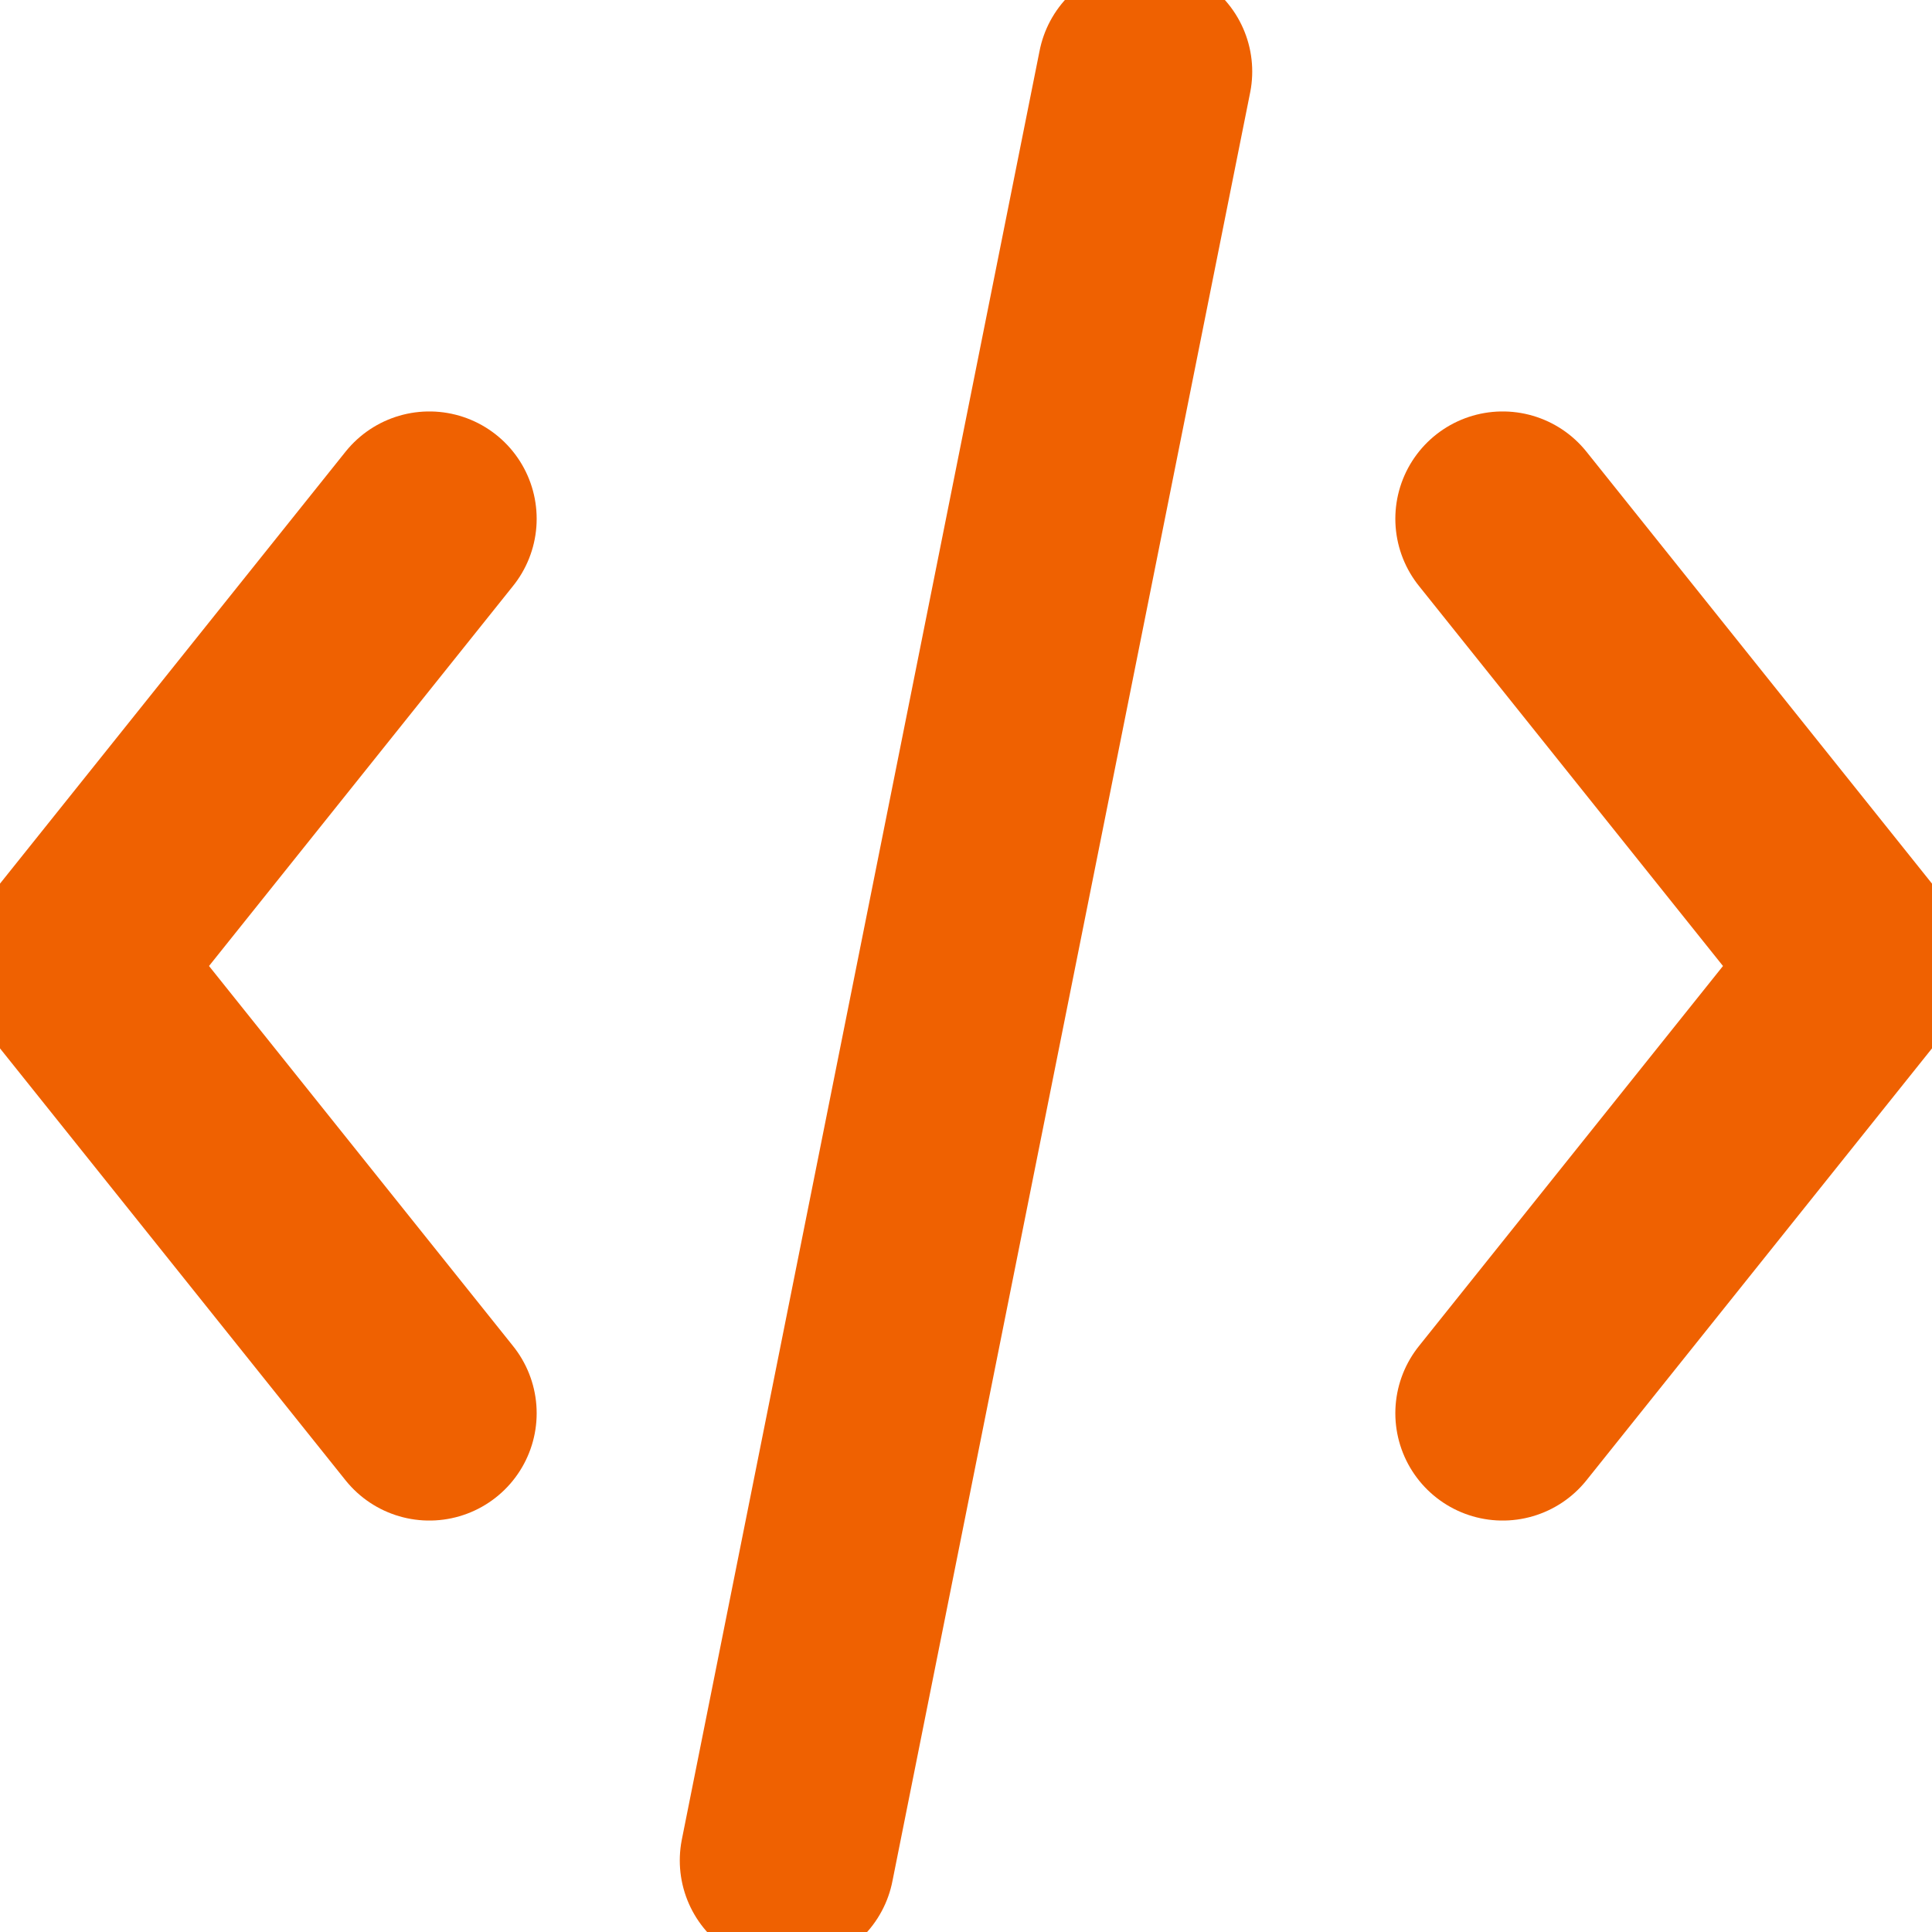
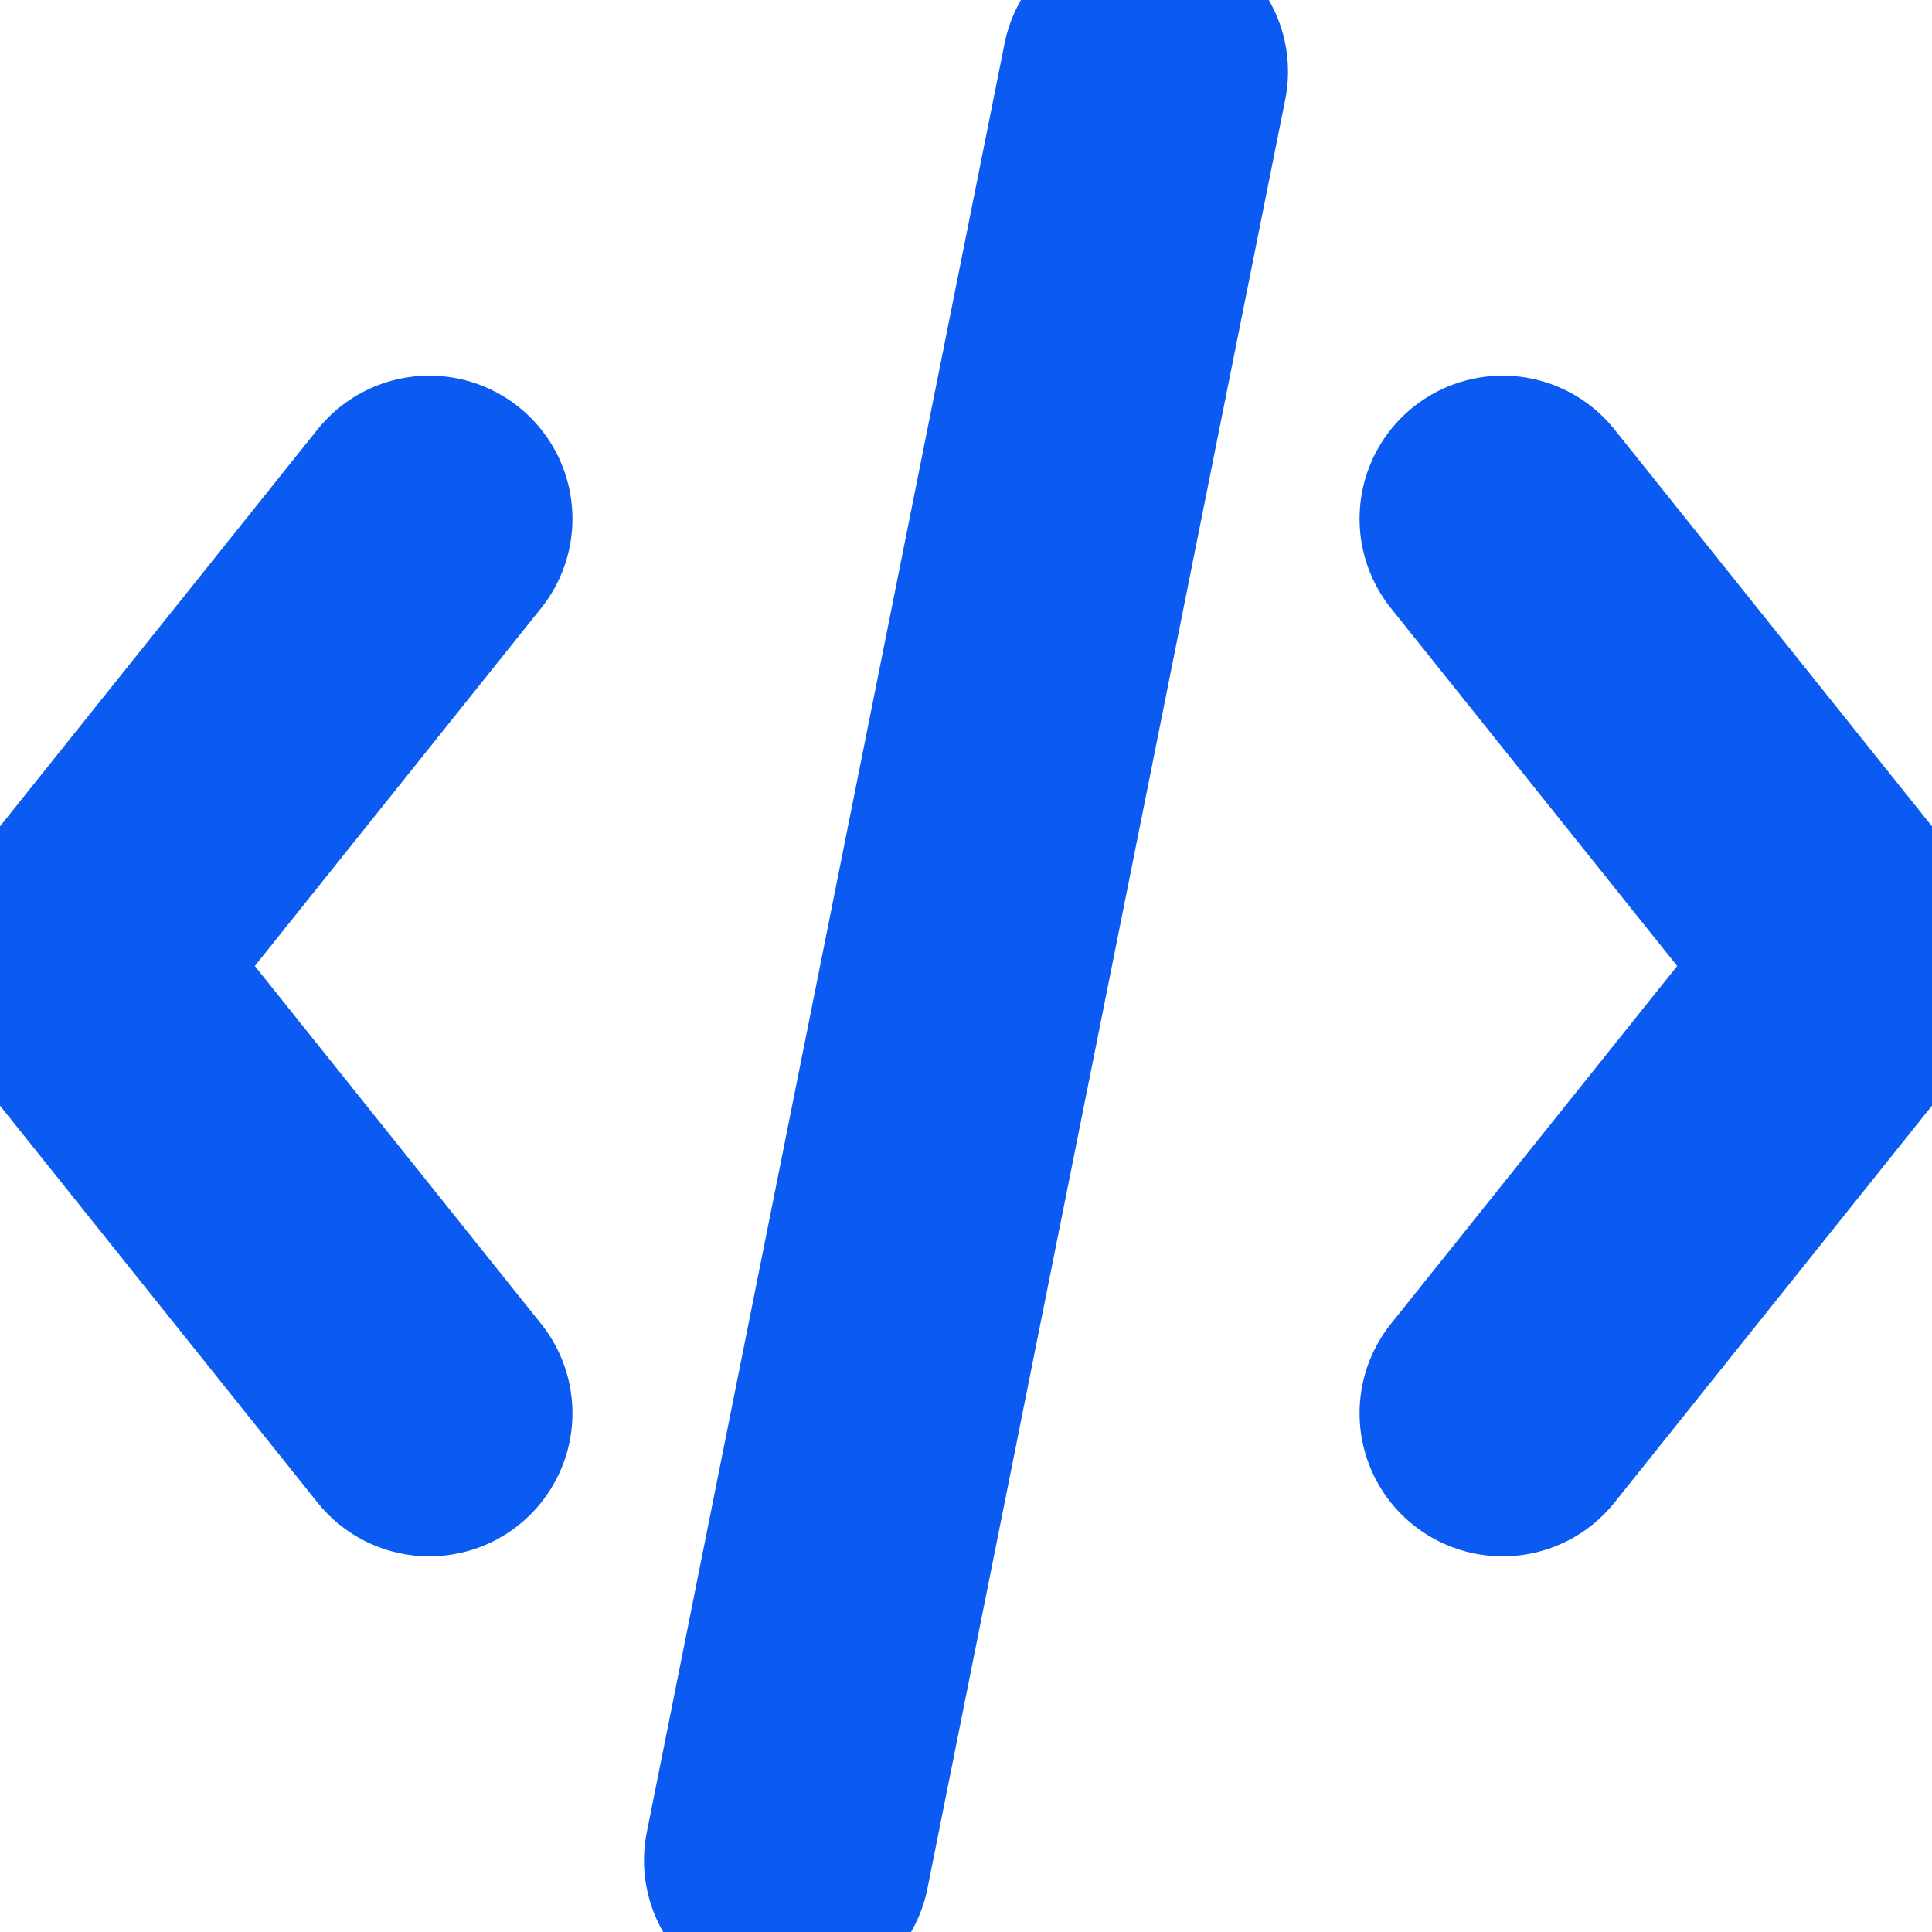
- <svg xmlns="http://www.w3.org/2000/svg" width="108" height="108" viewBox="0 0 108 108" fill="none">
-   <path d="M64 4L44 104M84 29L104 54L84 79M24 29L4 54L24 79" stroke="#EF6101" stroke-width="12" stroke-linecap="round" stroke-linejoin="round" />
+ <svg xmlns="http://www.w3.org/2000/svg" width="100" height="100" viewBox="0 0 108 108" fill="none">
+   <path d="M64 4L44 104M84 29L104 54L84 79M24 29L4 54L24 79" stroke="#0B5AF1" stroke-width="16" stroke-linecap="round" stroke-linejoin="round" />
</svg>
